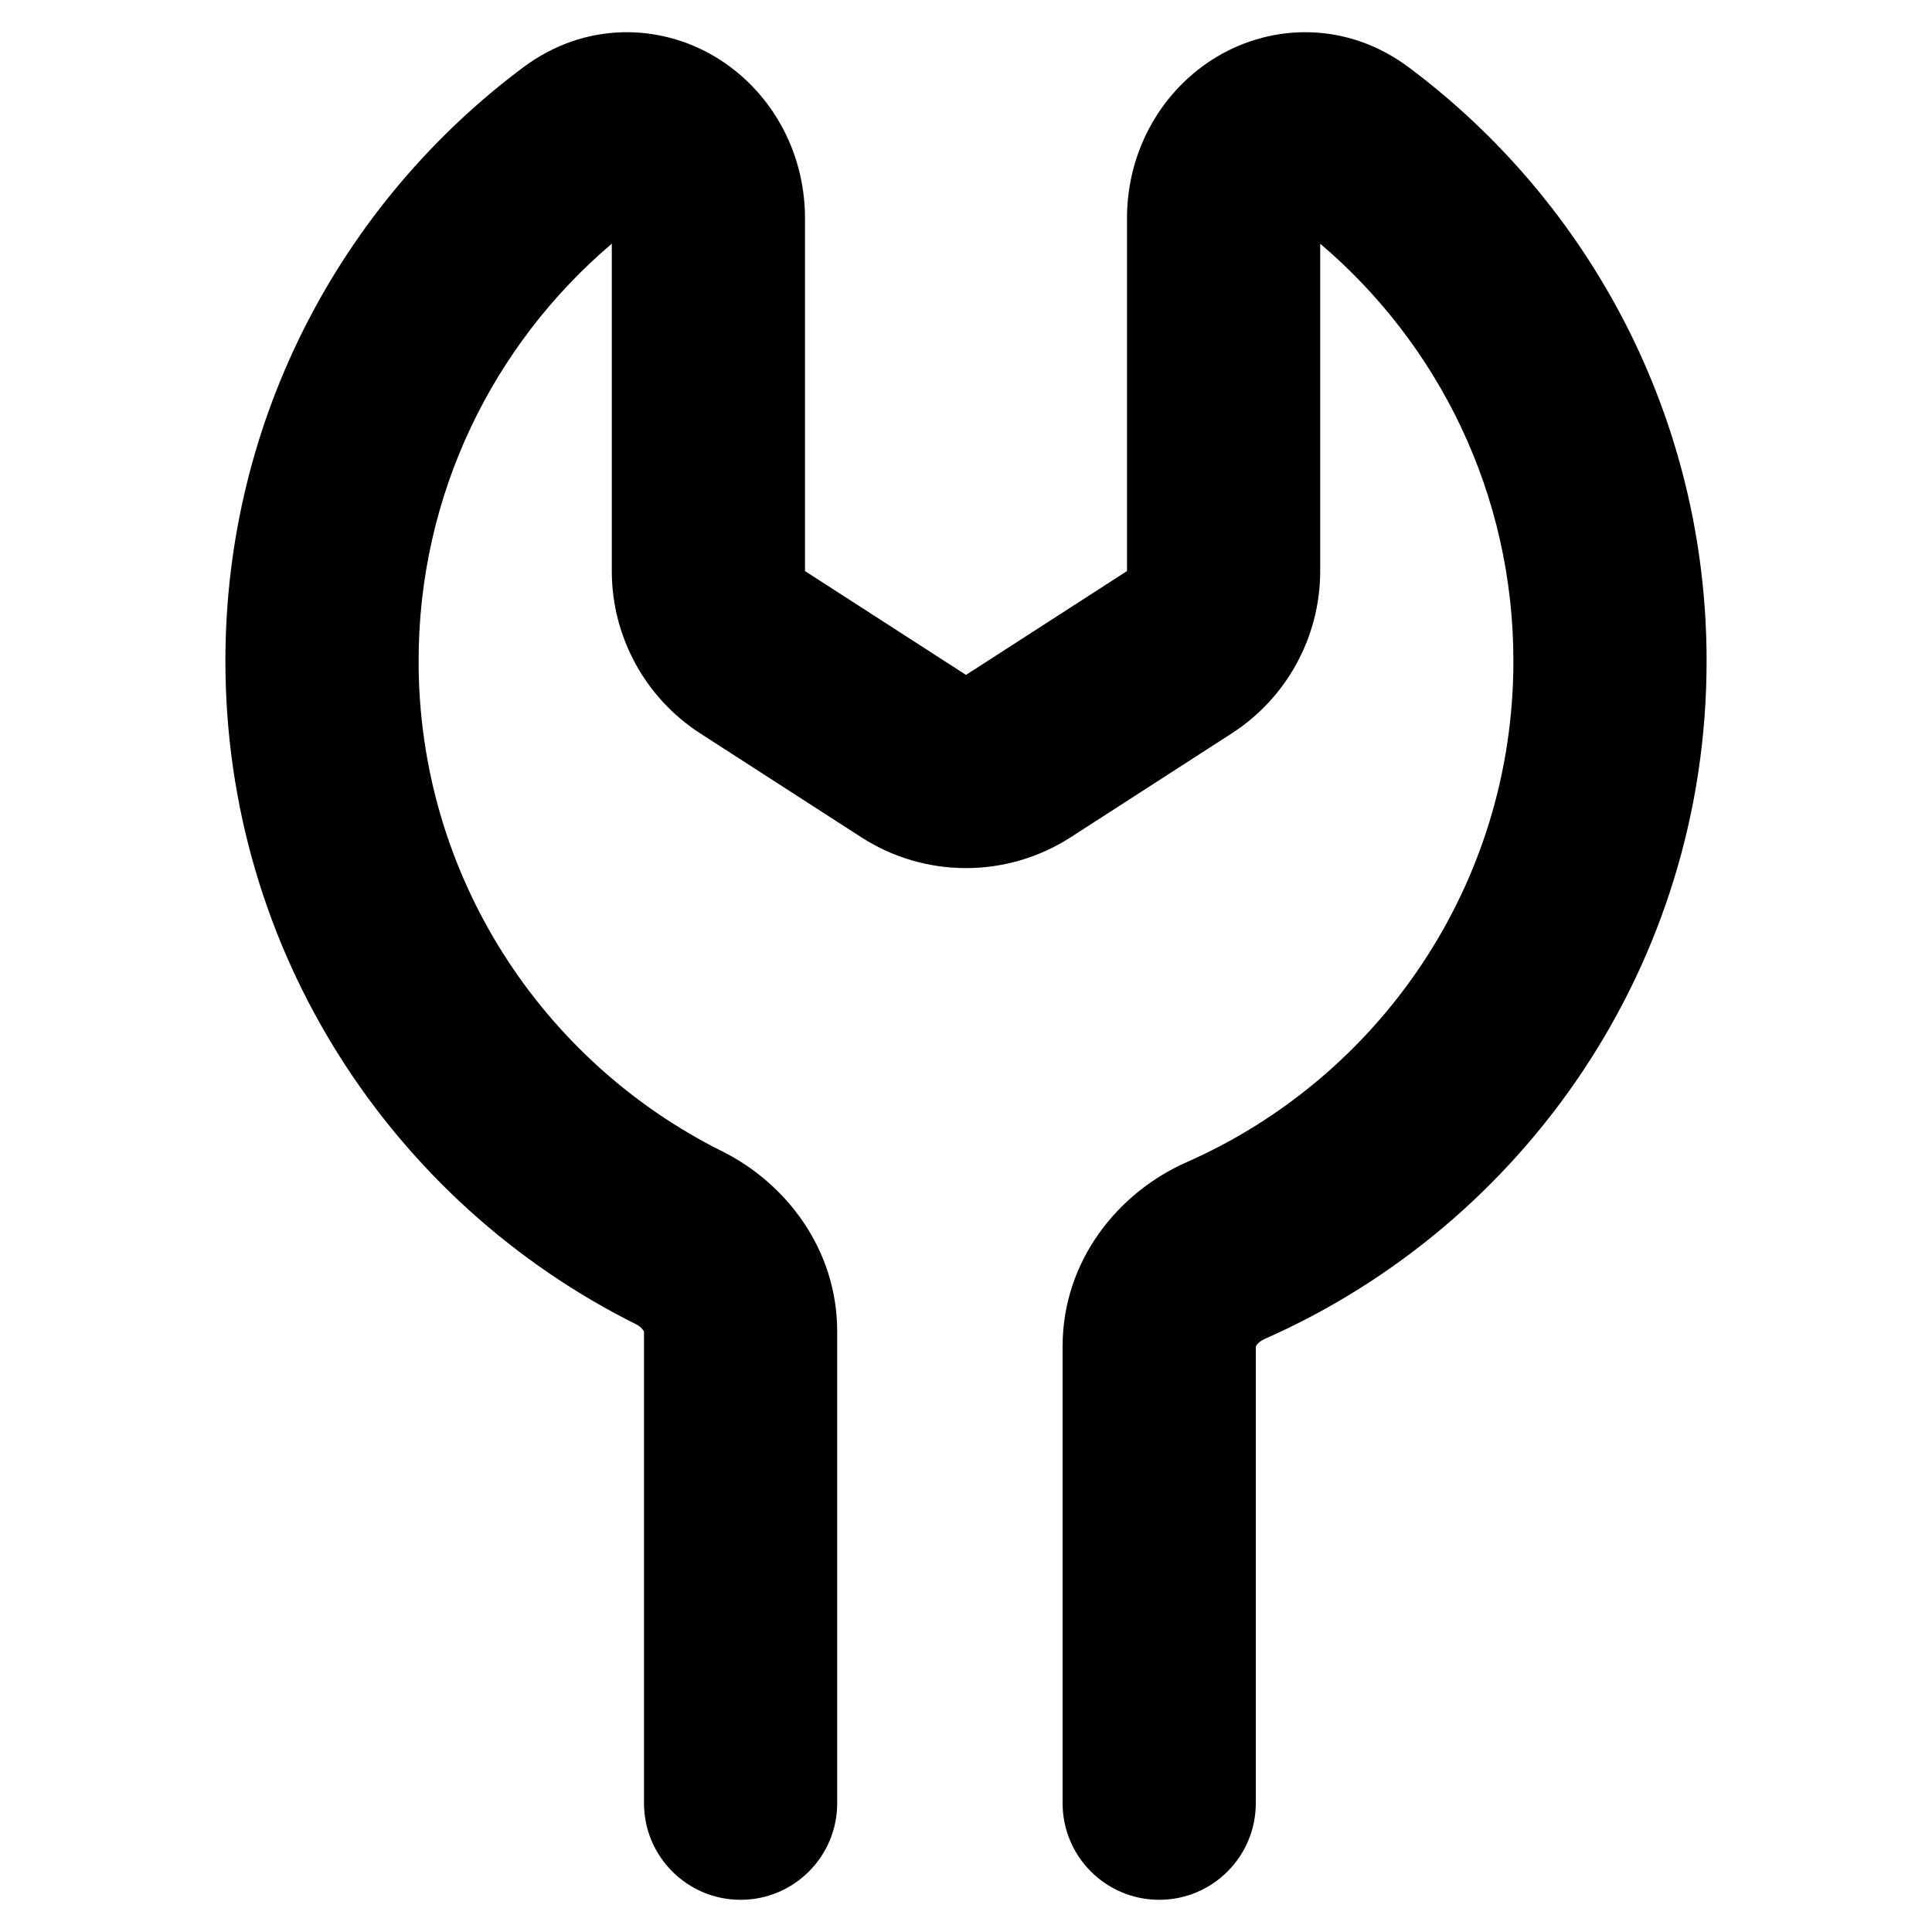
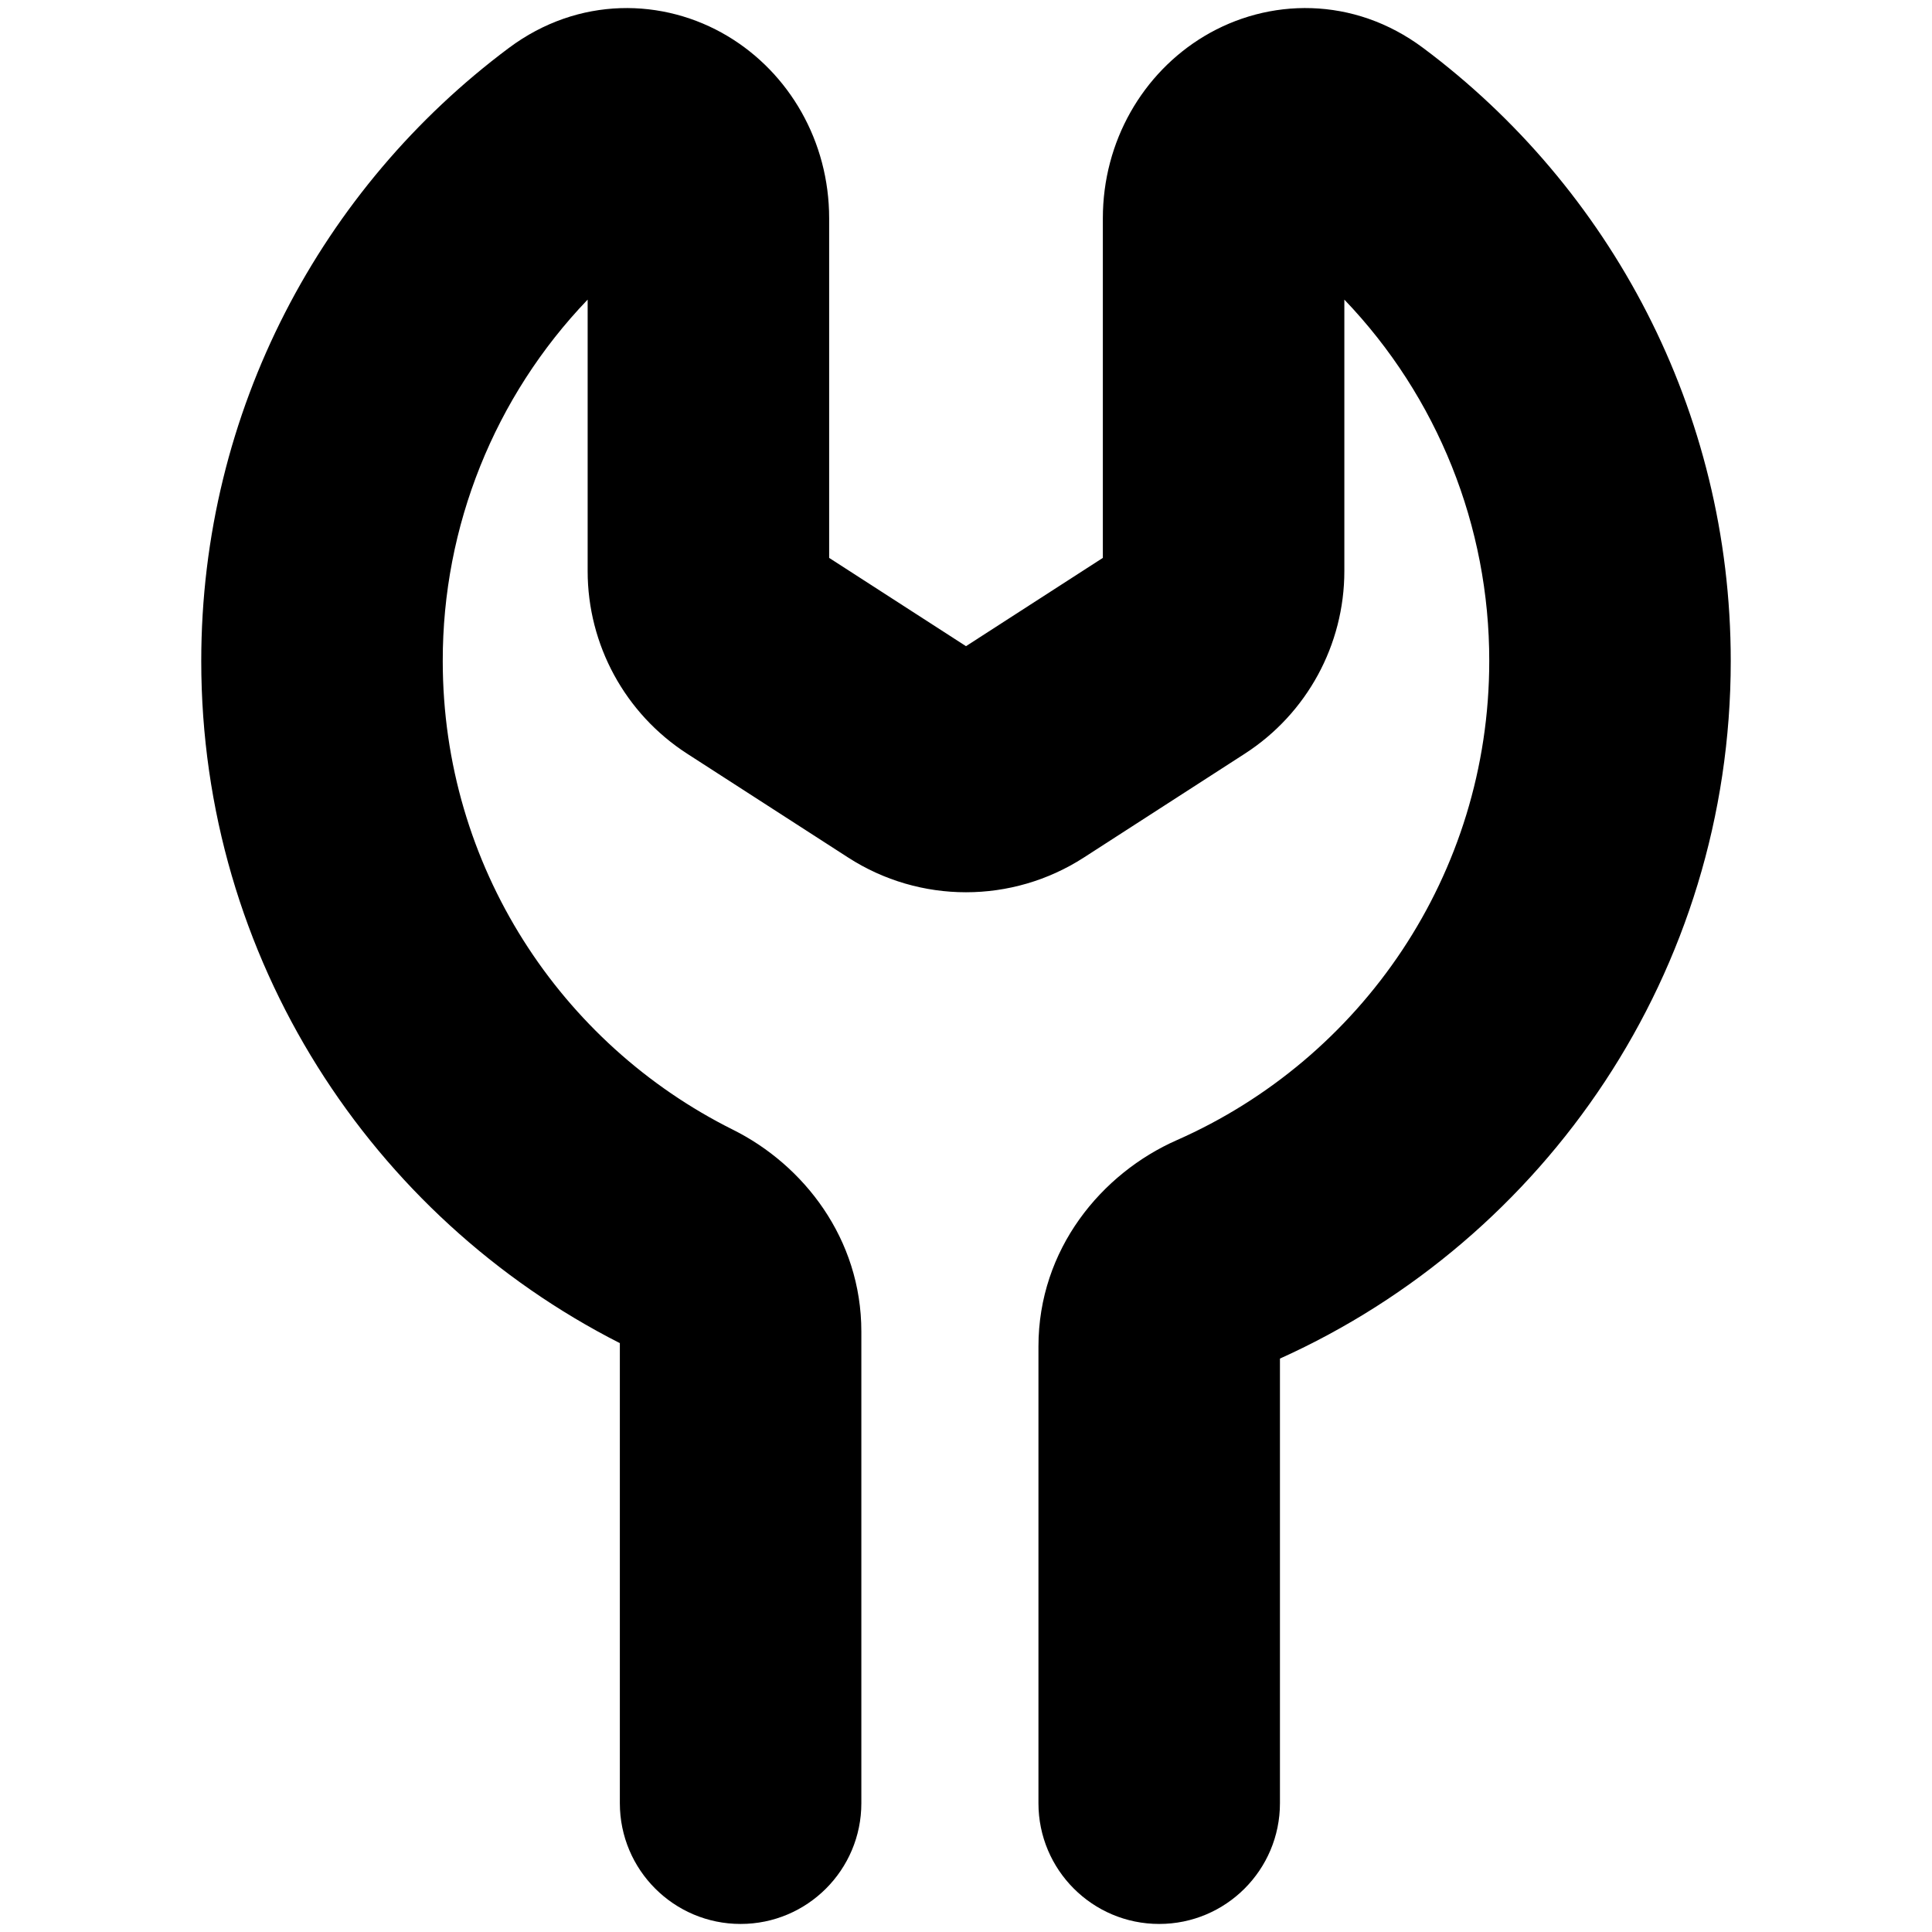
- <svg xmlns="http://www.w3.org/2000/svg" fill="currentColor" viewBox="0 0 120 120">
-   <path fill="#000" fill-rule="evenodd" d="M44.429 3.533C47.792 5.55 50 9.298 50 13.557V35.47l10 6.45 10-6.45V13.557c0-4.259 2.207-8.008 5.571-10.024 3.493-2.092 8.119-2.196 11.928.648C98.718 12.558 106 25.96 106 41.06c0 18.818-11.3 34.984-27.459 42.109-.244.107-.406.26-.487.374a.365.365 0 0 0-.054.096V112a6 6 0 1 1-12 0V83.633c0-5.365 3.483-9.585 7.7-11.445C85.666 66.913 94 54.953 94 41.06c0-10.384-4.65-19.68-12-25.924v20.333a12 12 0 0 1-5.495 10.084l-10 6.45a12 12 0 0 1-13.01 0l-10-6.45A12 12 0 0 1 38 35.469V15.136c-7.35 6.244-12 15.54-12 25.924 0 13.328 7.667 24.875 18.86 30.453 3.95 1.968 7.14 6.07 7.14 11.191V112a6 6 0 1 1-12 0V82.711a.358.358 0 0 0-.048-.09 1.171 1.171 0 0 0-.445-.368C24.4 74.724 14 59.113 14 41.06c0-15.1 7.282-28.502 18.501-36.879 3.81-2.844 8.435-2.74 11.928-.648ZM40.002 82.72 40 82.713l.002.006Zm37.996.93.002-.01c0 .006-.001.008-.002.008Z" clip-rule="evenodd" />
+ <svg xmlns="http://www.w3.org/2000/svg" fill="currentColor" viewBox="0 0 96 96">
+   <path fill="#000" fill-rule="evenodd" d="M36.16 1.797c3.055 1.83 5.04 5.222 5.04 9.049v16.875l6.8 4.387 6.8-4.387V10.846c0-3.827 1.985-7.218 5.04-9.049 3.184-1.907 7.414-2 10.877.587C79.982 9.302 86 20.373 86 32.848c0 15.437-9.204 28.712-22.4 34.659V89.6a6 6 0 0 1-12 0V66.907c0-4.841 3.139-8.606 6.876-10.254C67.63 52.617 74 43.47 74 32.848a25.9 25.9 0 0 0-7.2-17.96v13.487a10.8 10.8 0 0 1-4.945 9.075l-8 5.161a10.8 10.8 0 0 1-11.71 0l-8-5.16a10.8 10.8 0 0 1-4.945-9.076V14.887A25.9 25.9 0 0 0 22 32.848c0 10.19 5.86 19.021 14.422 23.288 3.504 1.746 6.378 5.407 6.378 10.028V89.6a6 6 0 0 1-12 0V66.74C18.469 60.472 10 47.654 10 32.848c0-12.475 6.018-23.546 15.283-30.464C28.746-.202 32.976-.11 36.16 1.797Z" clip-rule="evenodd" />
</svg>
